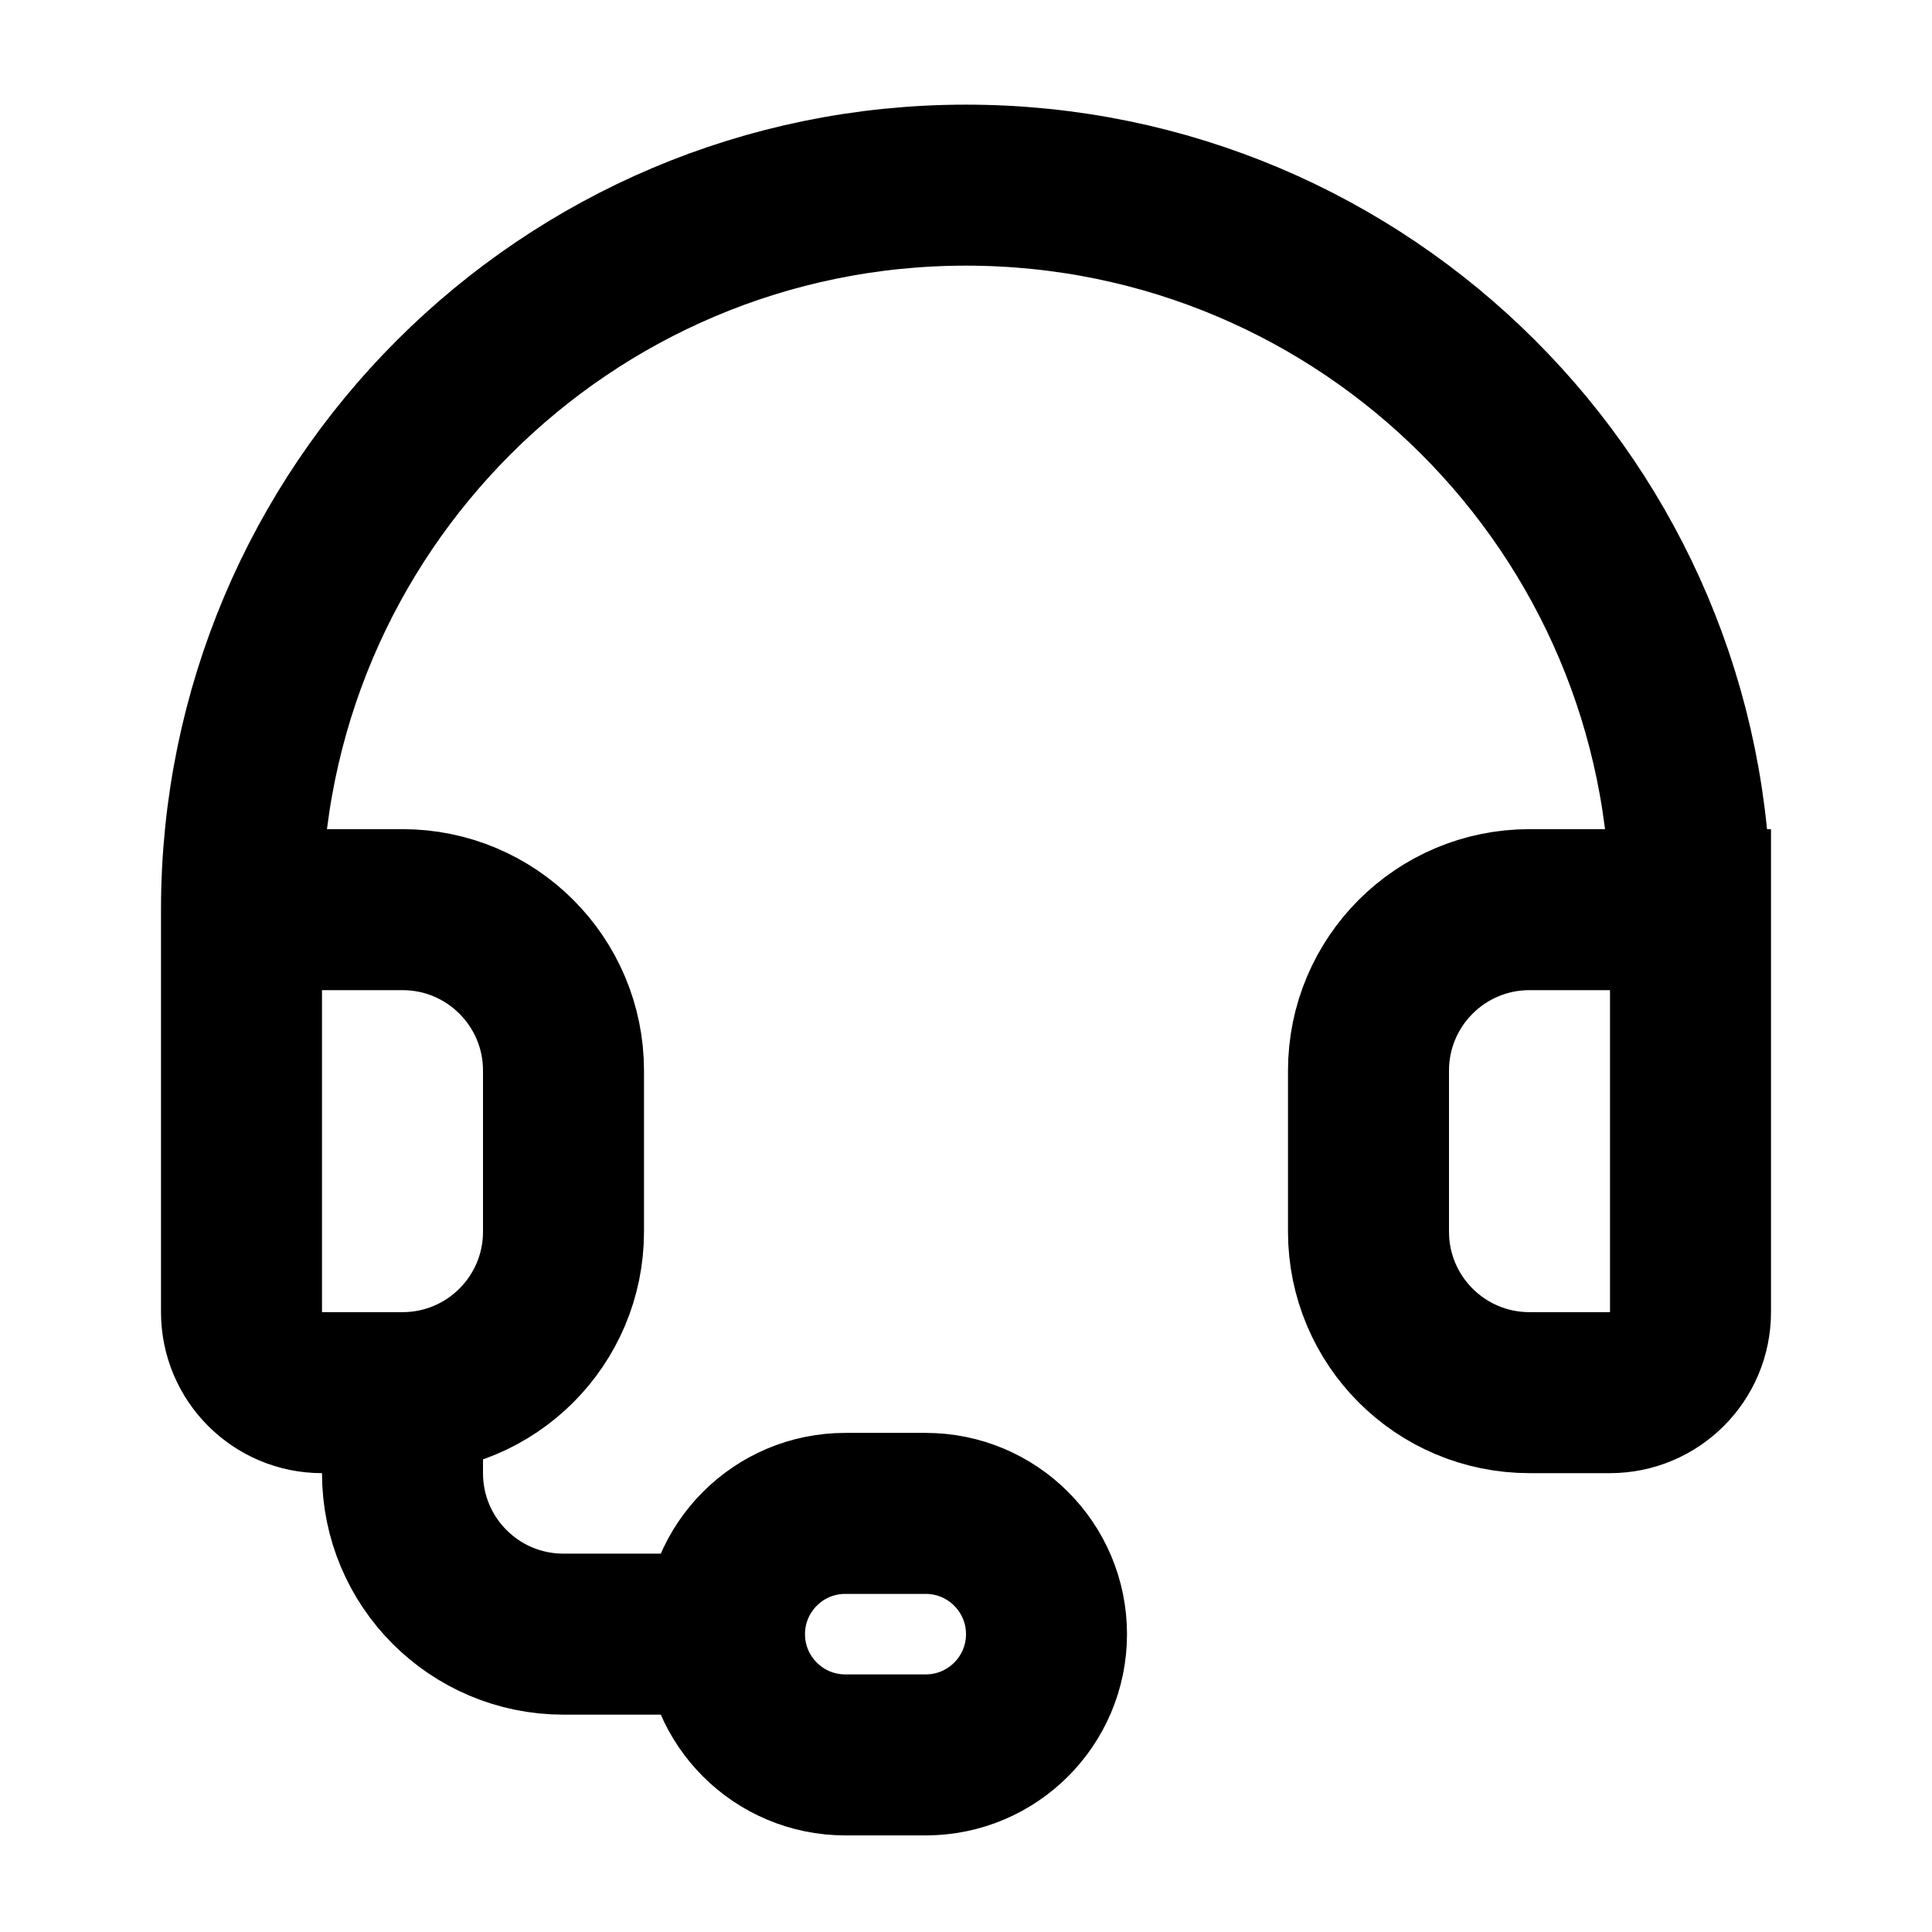
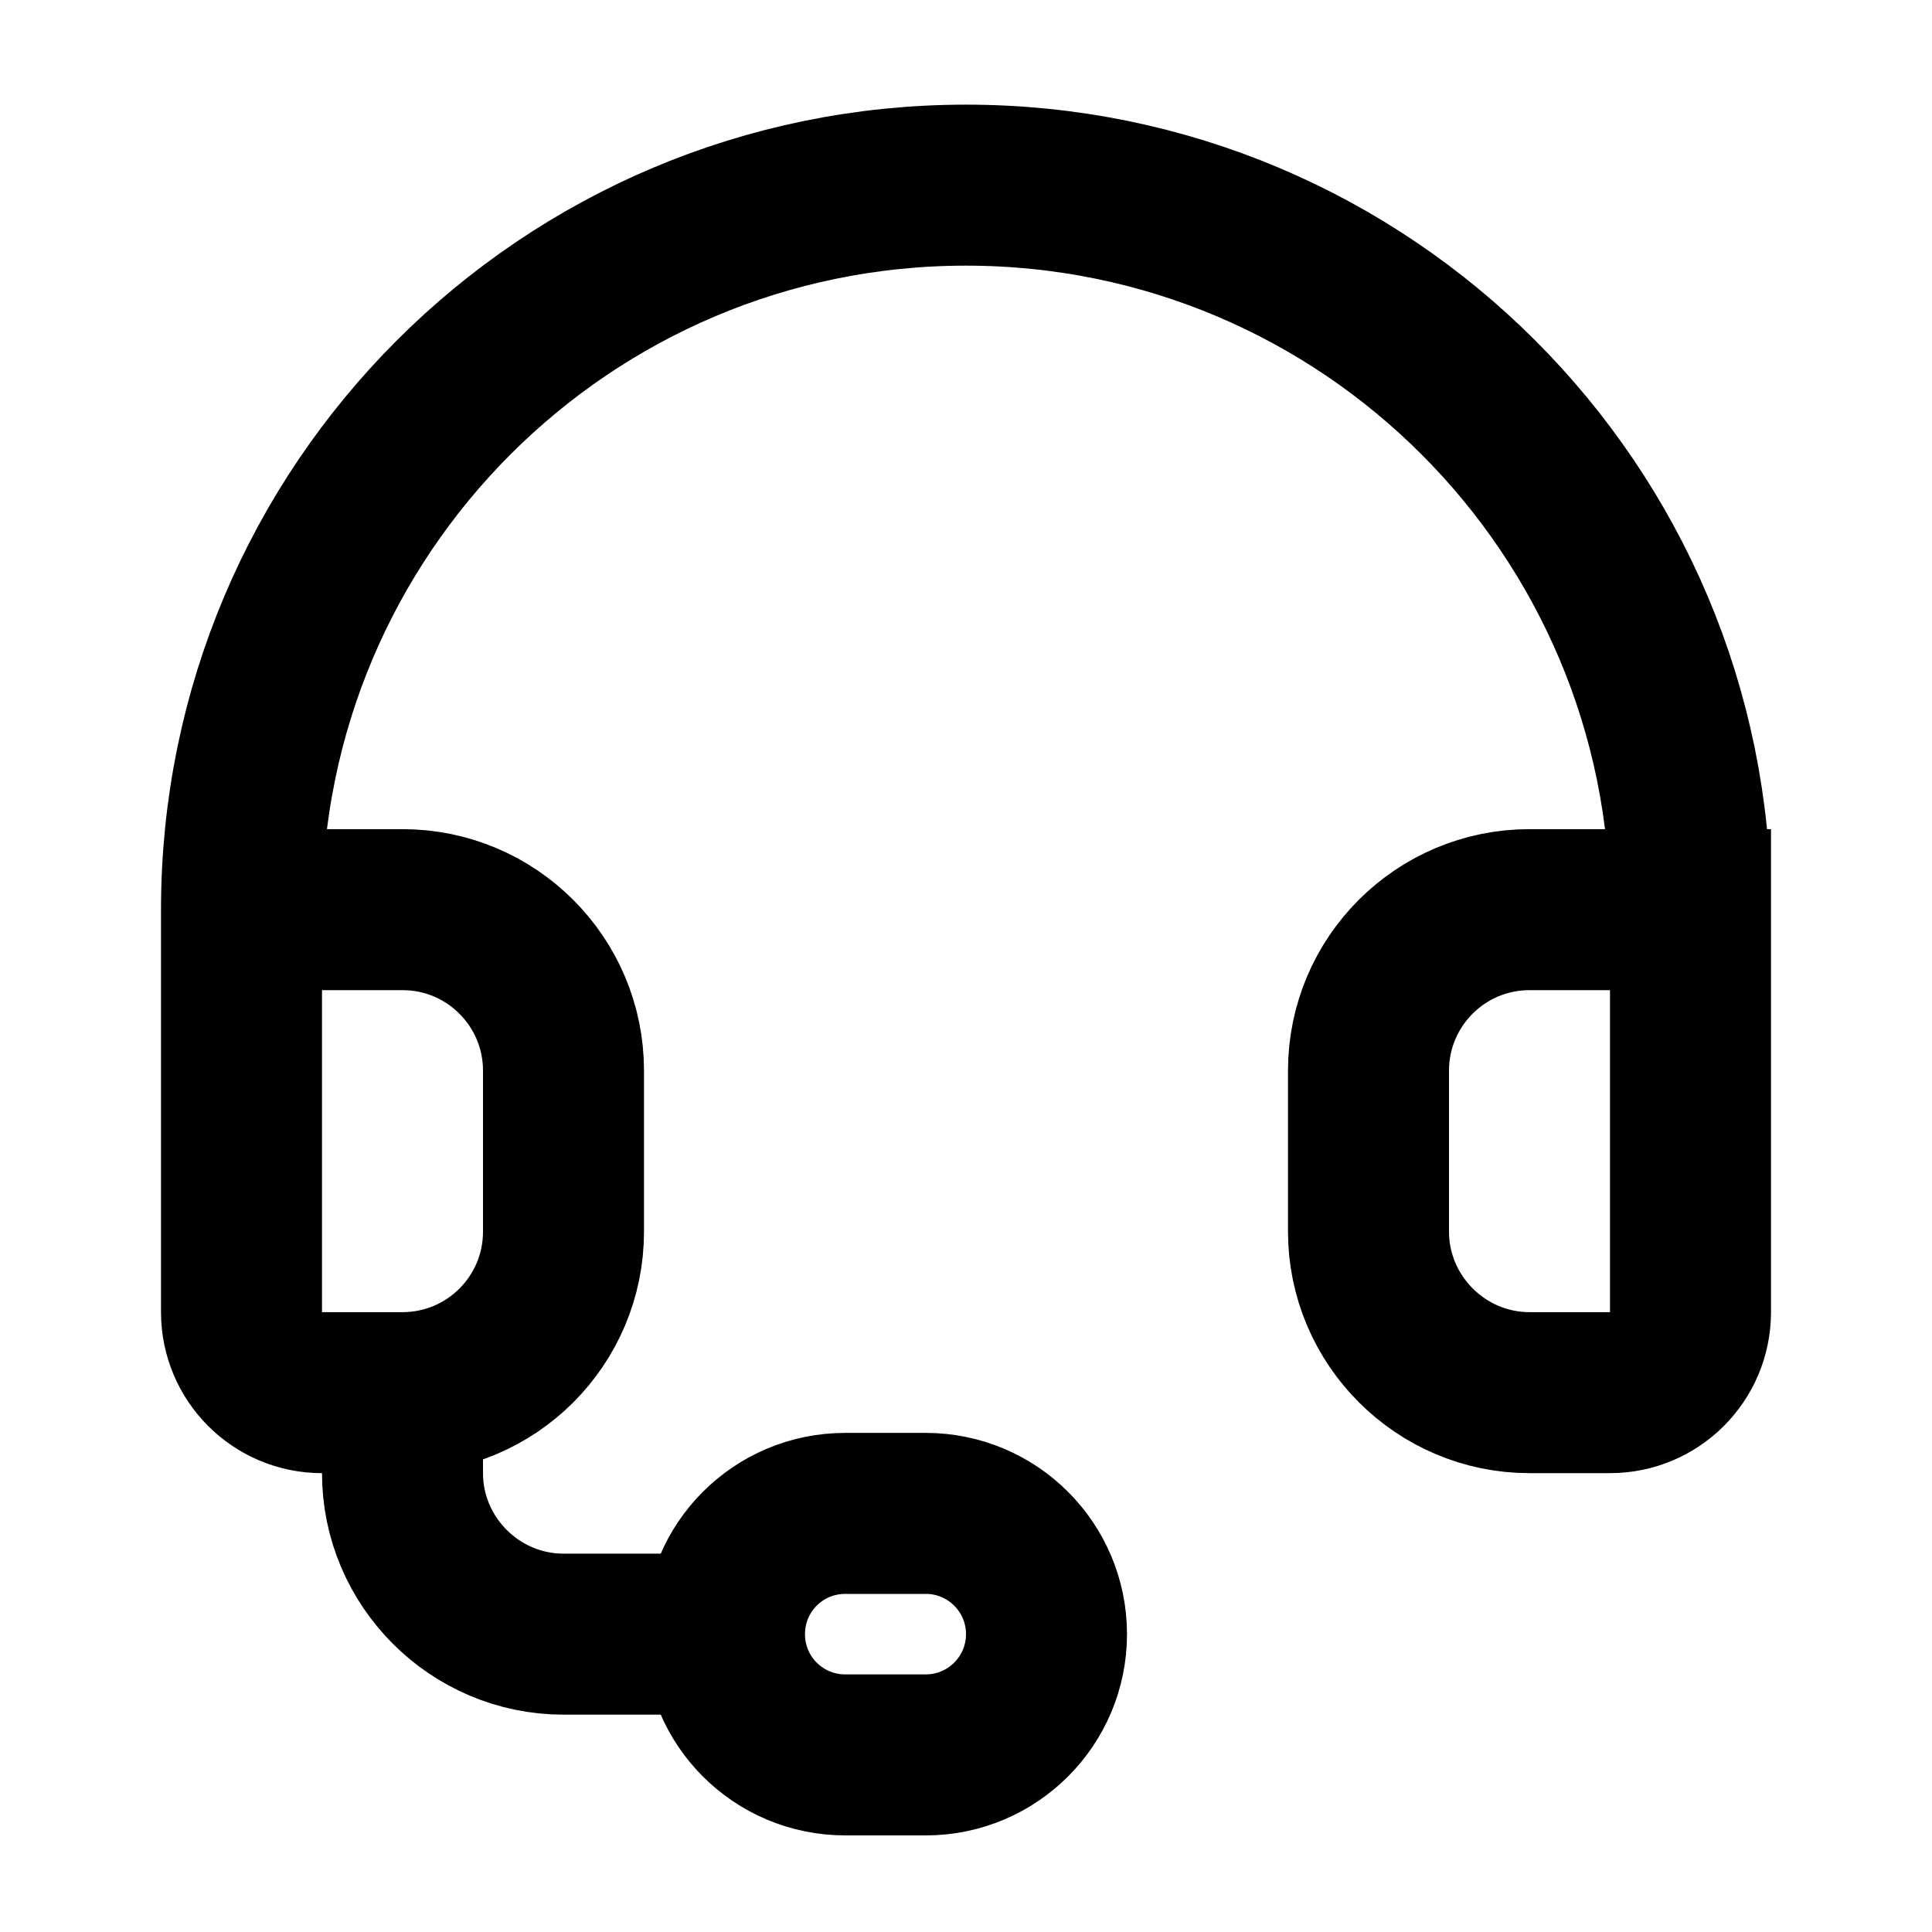
- <svg xmlns="http://www.w3.org/2000/svg" width="800px" height="800px" viewBox="0 0 24 24" fill="none">
-   <path d="M3 11.3C3 6.329 7.029 2.3 12 2.3C16.971 2.3 21 6.329 21 11.3M3 11.3H5C6.105 11.3 7 12.195 7 13.3V15.3C7 16.405 6.105 17.3 5 17.3M3 11.3V16.3C3 16.852 3.448 17.3 4 17.3H5M21 11.3H19C17.895 11.3 17 12.195 17 13.3V15.3C17 16.405 17.895 17.3 19 17.3H20C20.552 17.3 21 16.852 21 16.3V11.3ZM5 17.3V18.3C5 19.405 5.895 20.3 7 20.3H9M9 20.3C9 21.128 9.672 21.8 10.5 21.8H11.5C12.328 21.8 13 21.128 13 20.3C13 19.472 12.328 18.8 11.5 18.8H10.5C9.672 18.8 9 19.472 9 20.3Z" stroke="#000000" stroke-width="2" stroke-linecap="round" />
+ <svg xmlns="http://www.w3.org/2000/svg" width="800" height="800" fill="none" viewBox="0 0 24 24">
+   <path stroke="currentColor" stroke-linecap="round" stroke-width="2" d="M3 11.3a9 9 0 0 1 18 0m-18 0h2a2 2 0 0 1 2 2v2a2 2 0 0 1-2 2m-2-6v5a1 1 0 0 0 1 1h1m16-6h-2a2 2 0 0 0-2 2v2c0 1.1.9 2 2 2h1a1 1 0 0 0 1-1zm-16 6v1c0 1.1.9 2 2 2h2m0 0c0 .83.67 1.5 1.5 1.5h1a1.5 1.5 0 1 0 0-3h-1c-.83 0-1.5.67-1.5 1.5Z" />
</svg>
